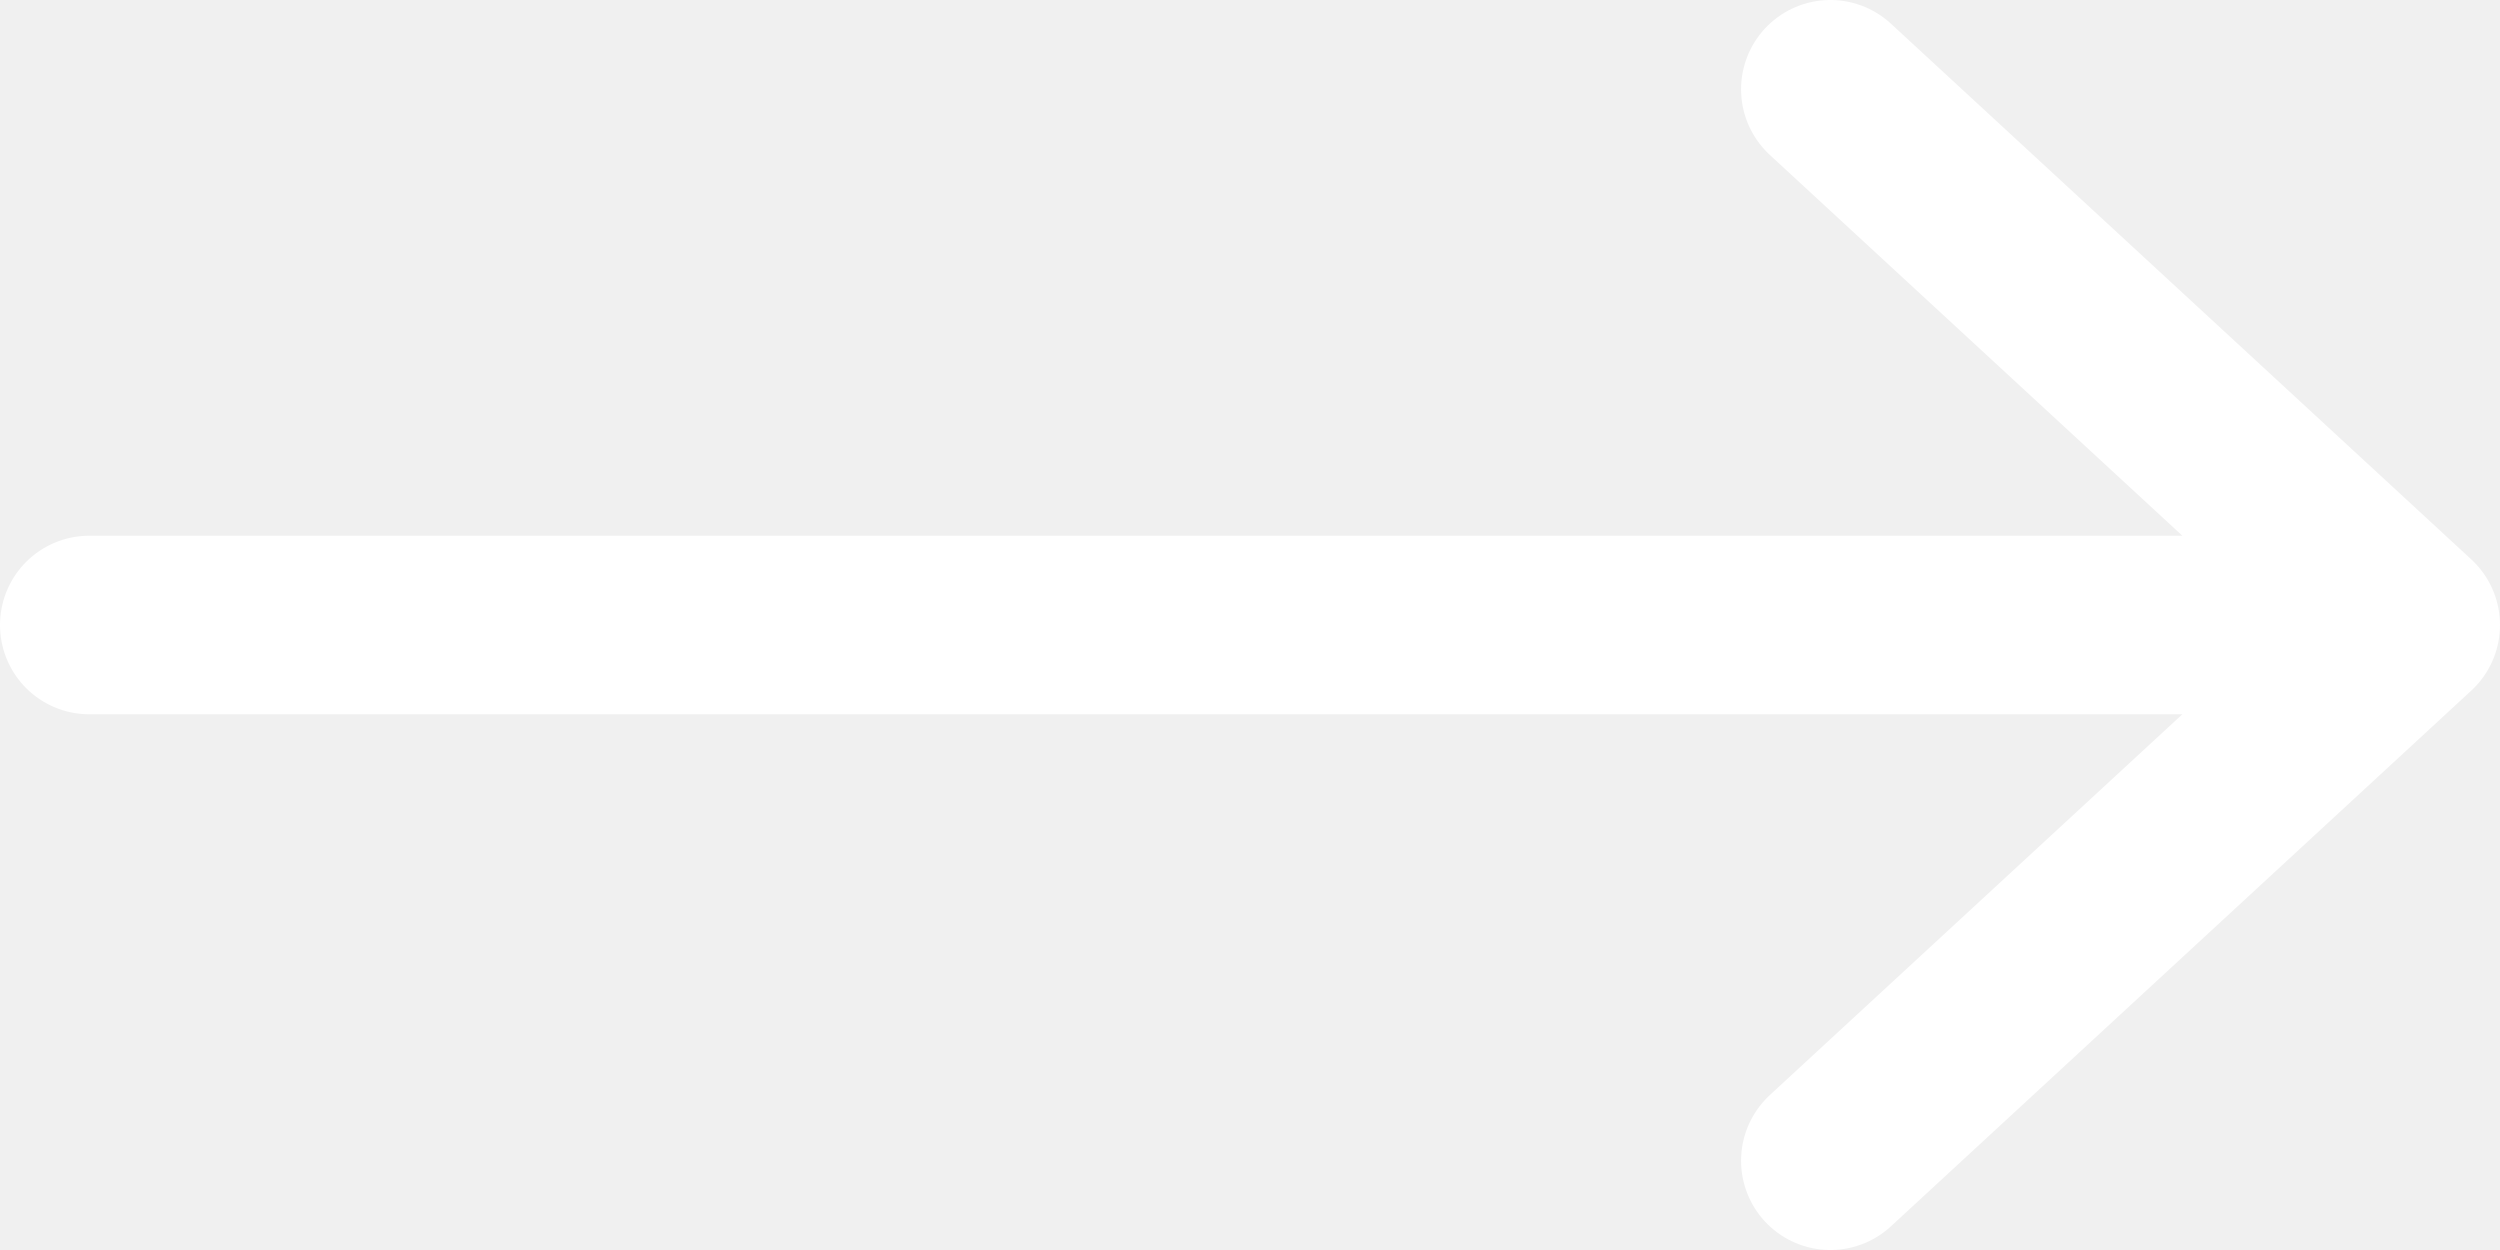
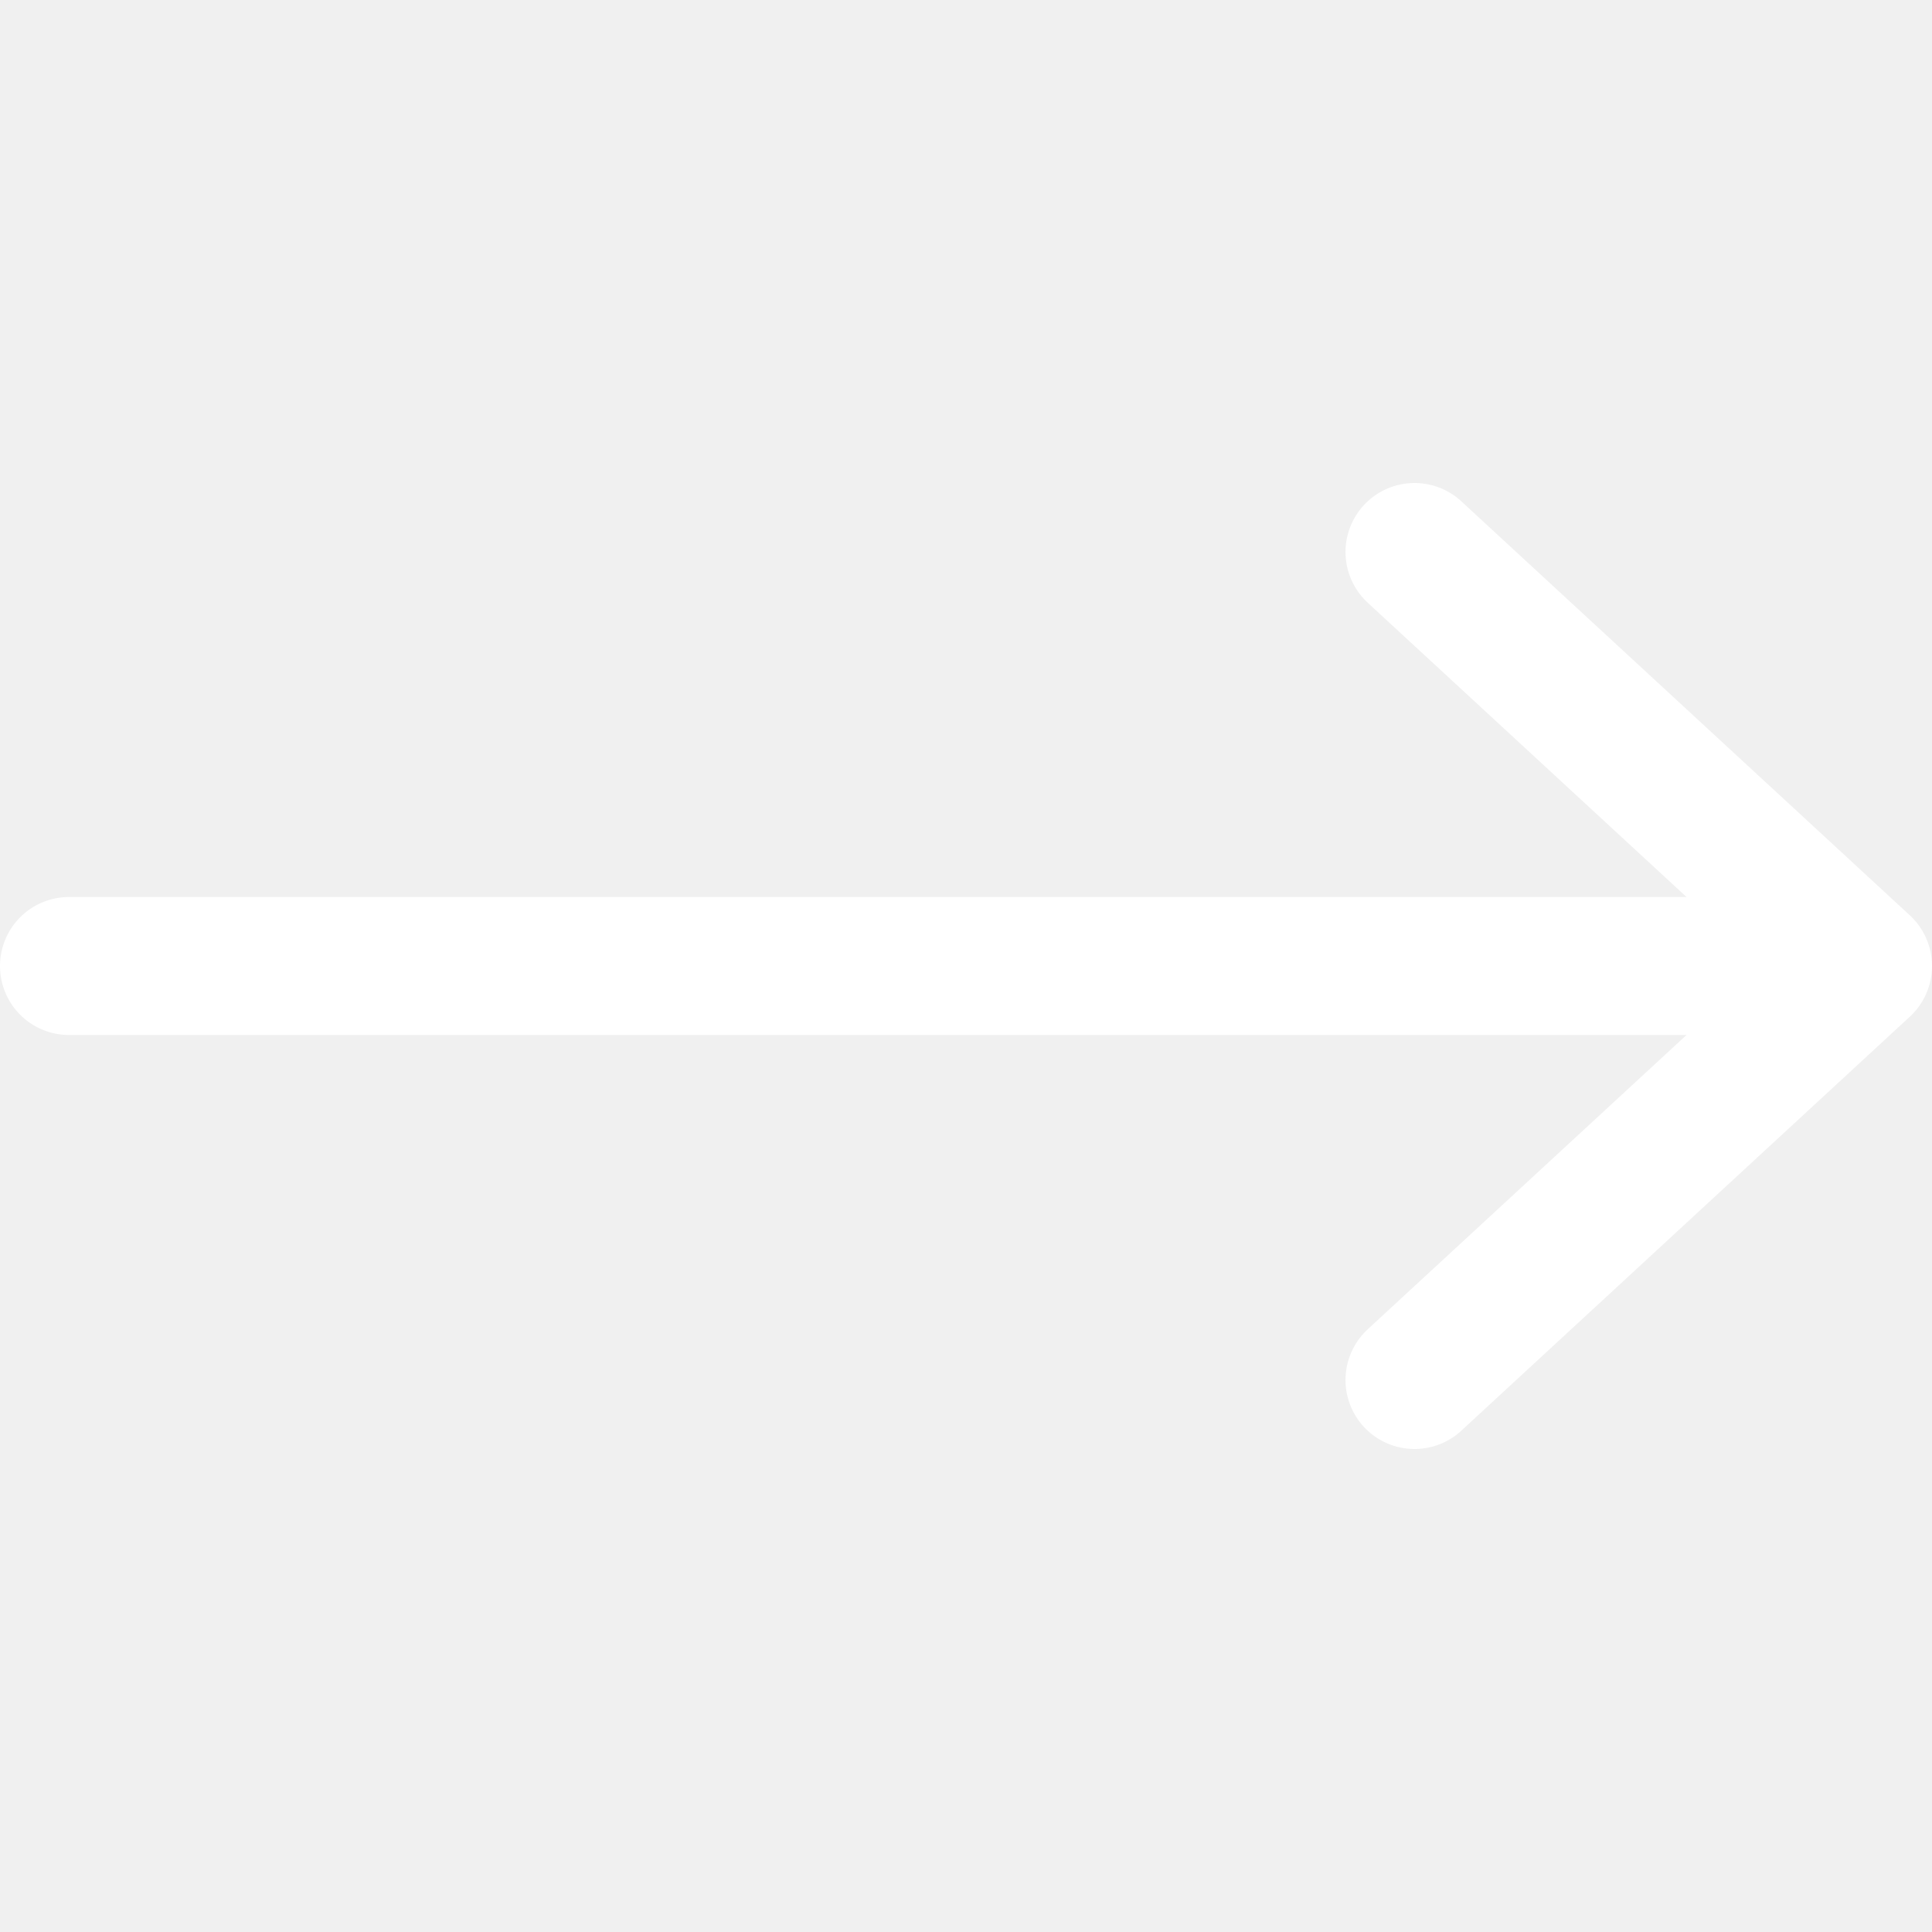
- <svg xmlns="http://www.w3.org/2000/svg" width="14" height="7" viewBox="0 0 14 7" fill="none">
+ <svg xmlns="http://www.w3.org/2000/svg" width="24" height="24" viewBox="0 0 14 7" fill="none">
  <path d="M13.5 3.5L0.5 3.5M10.25 0.5L13.5 3.5L10.25 6.5" stroke="white" stroke-linecap="round" stroke-linejoin="round" />
</svg>
